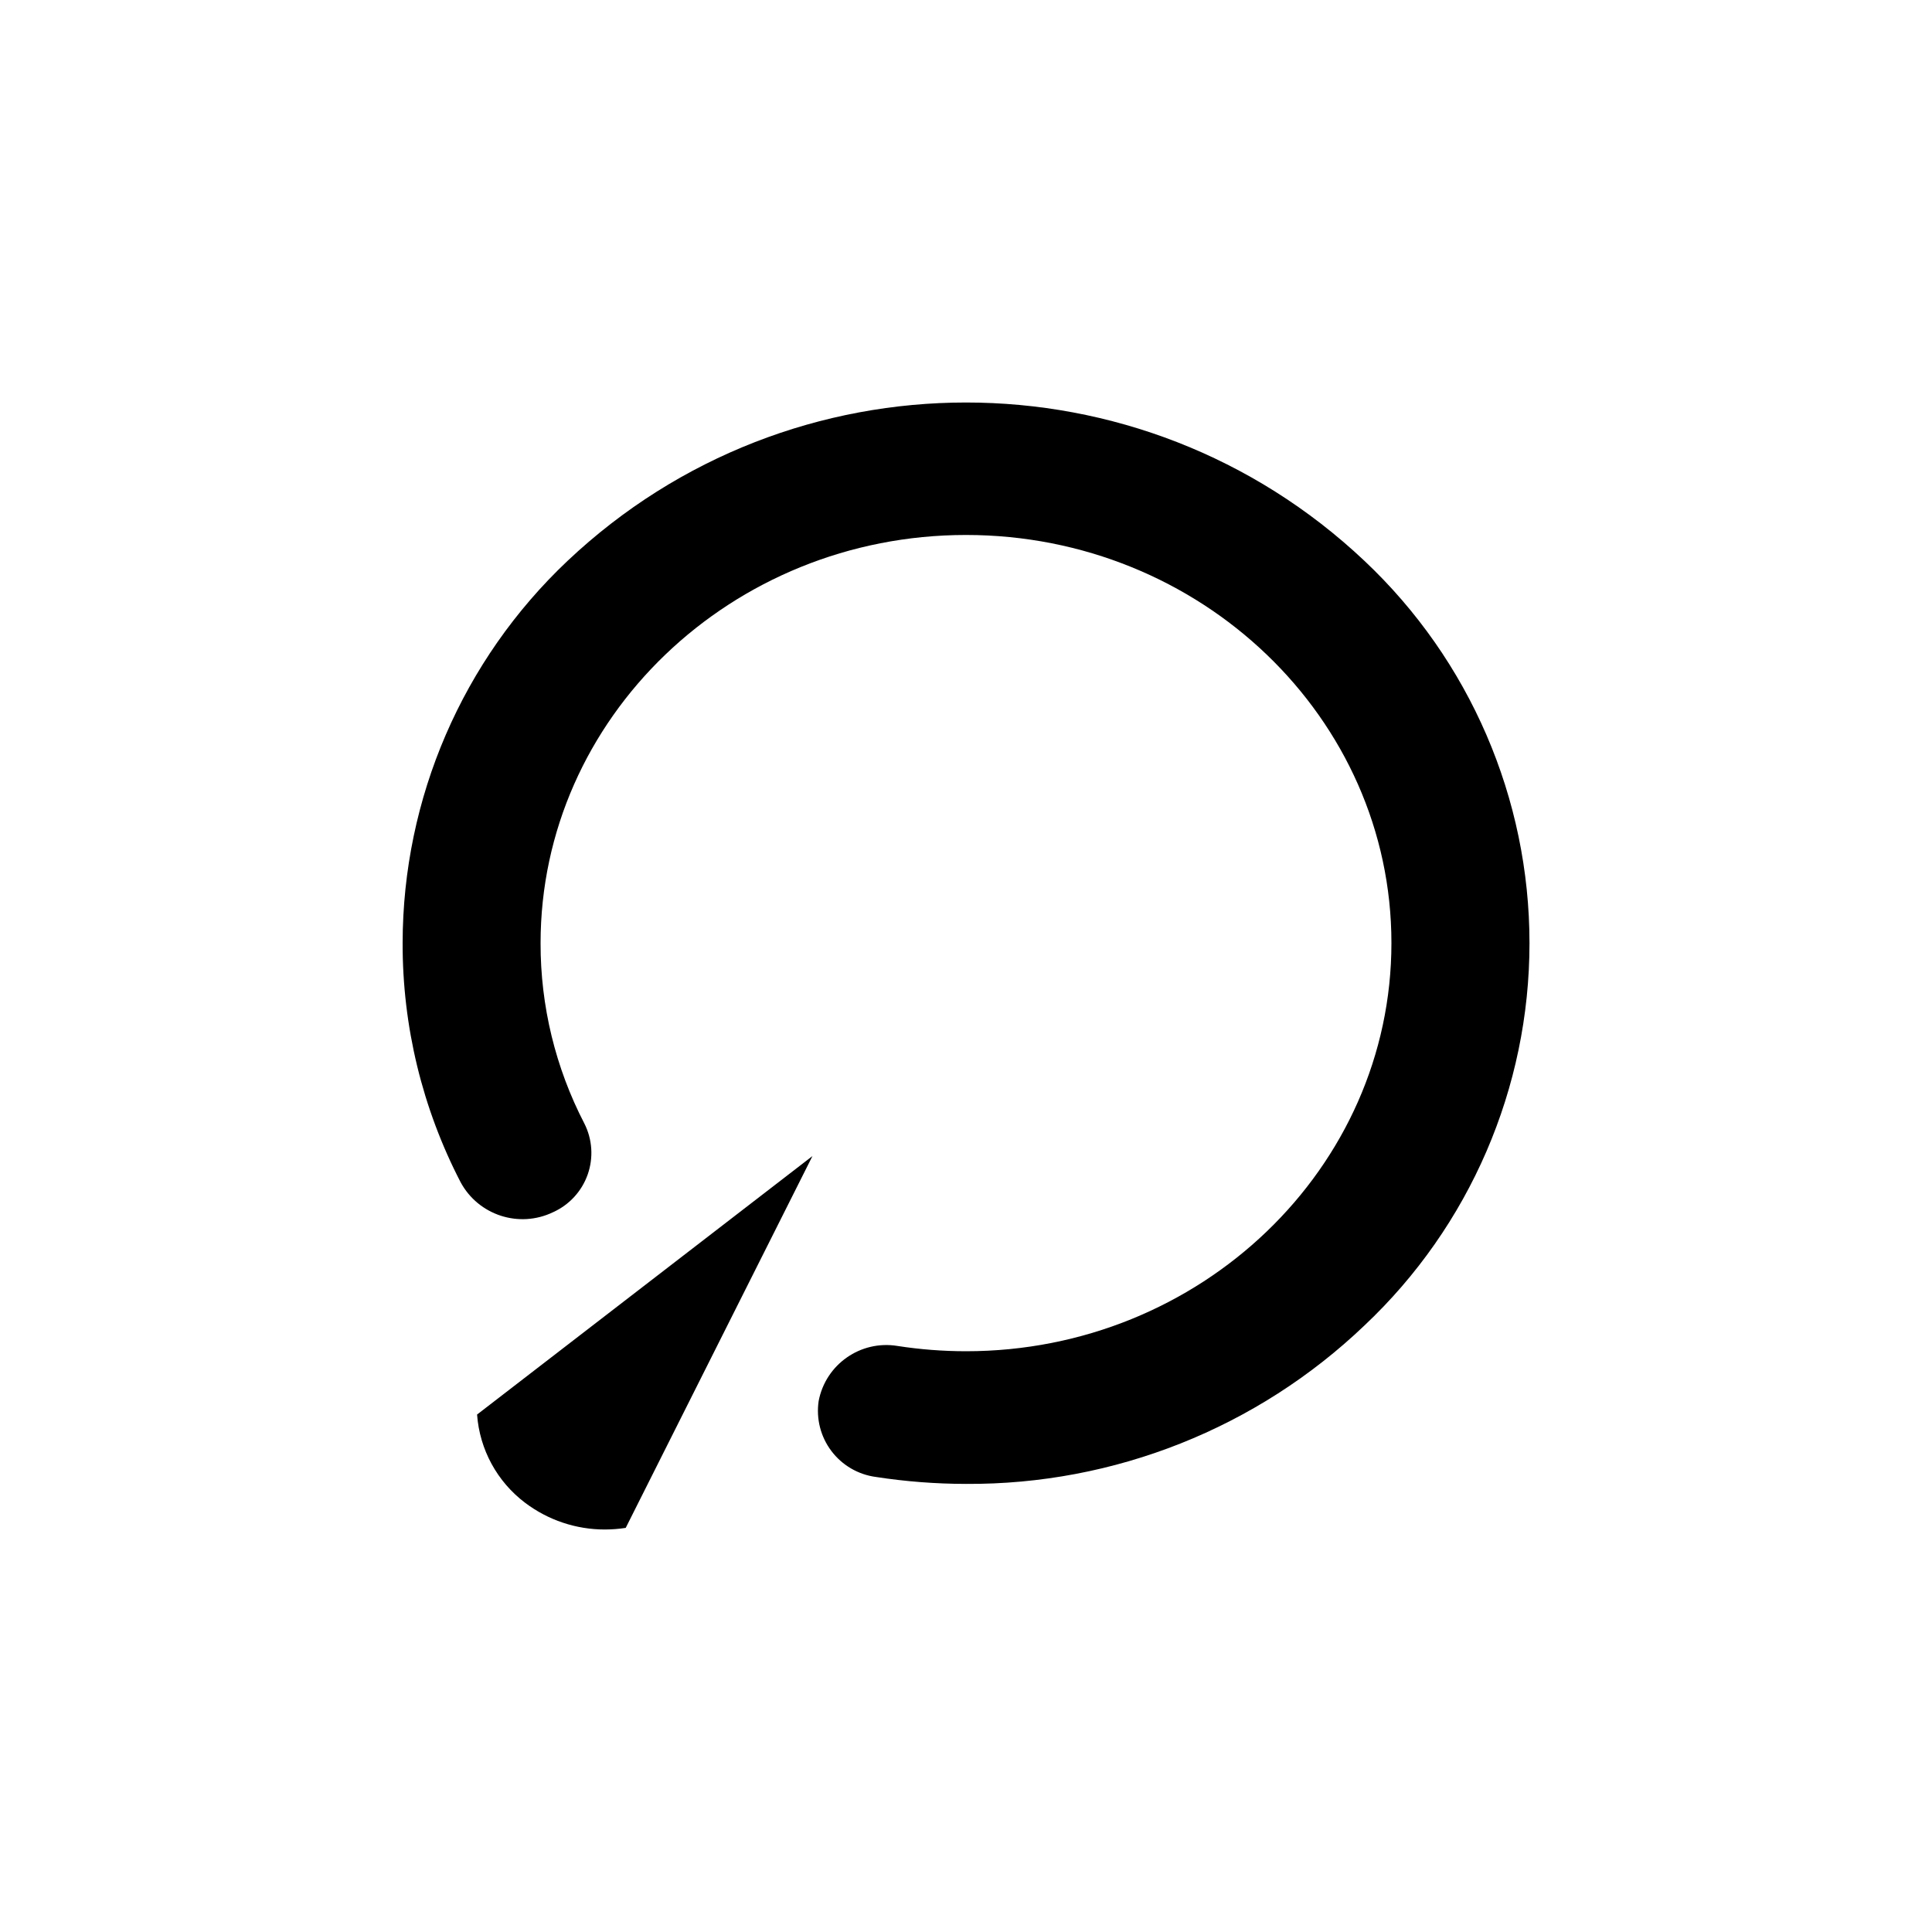
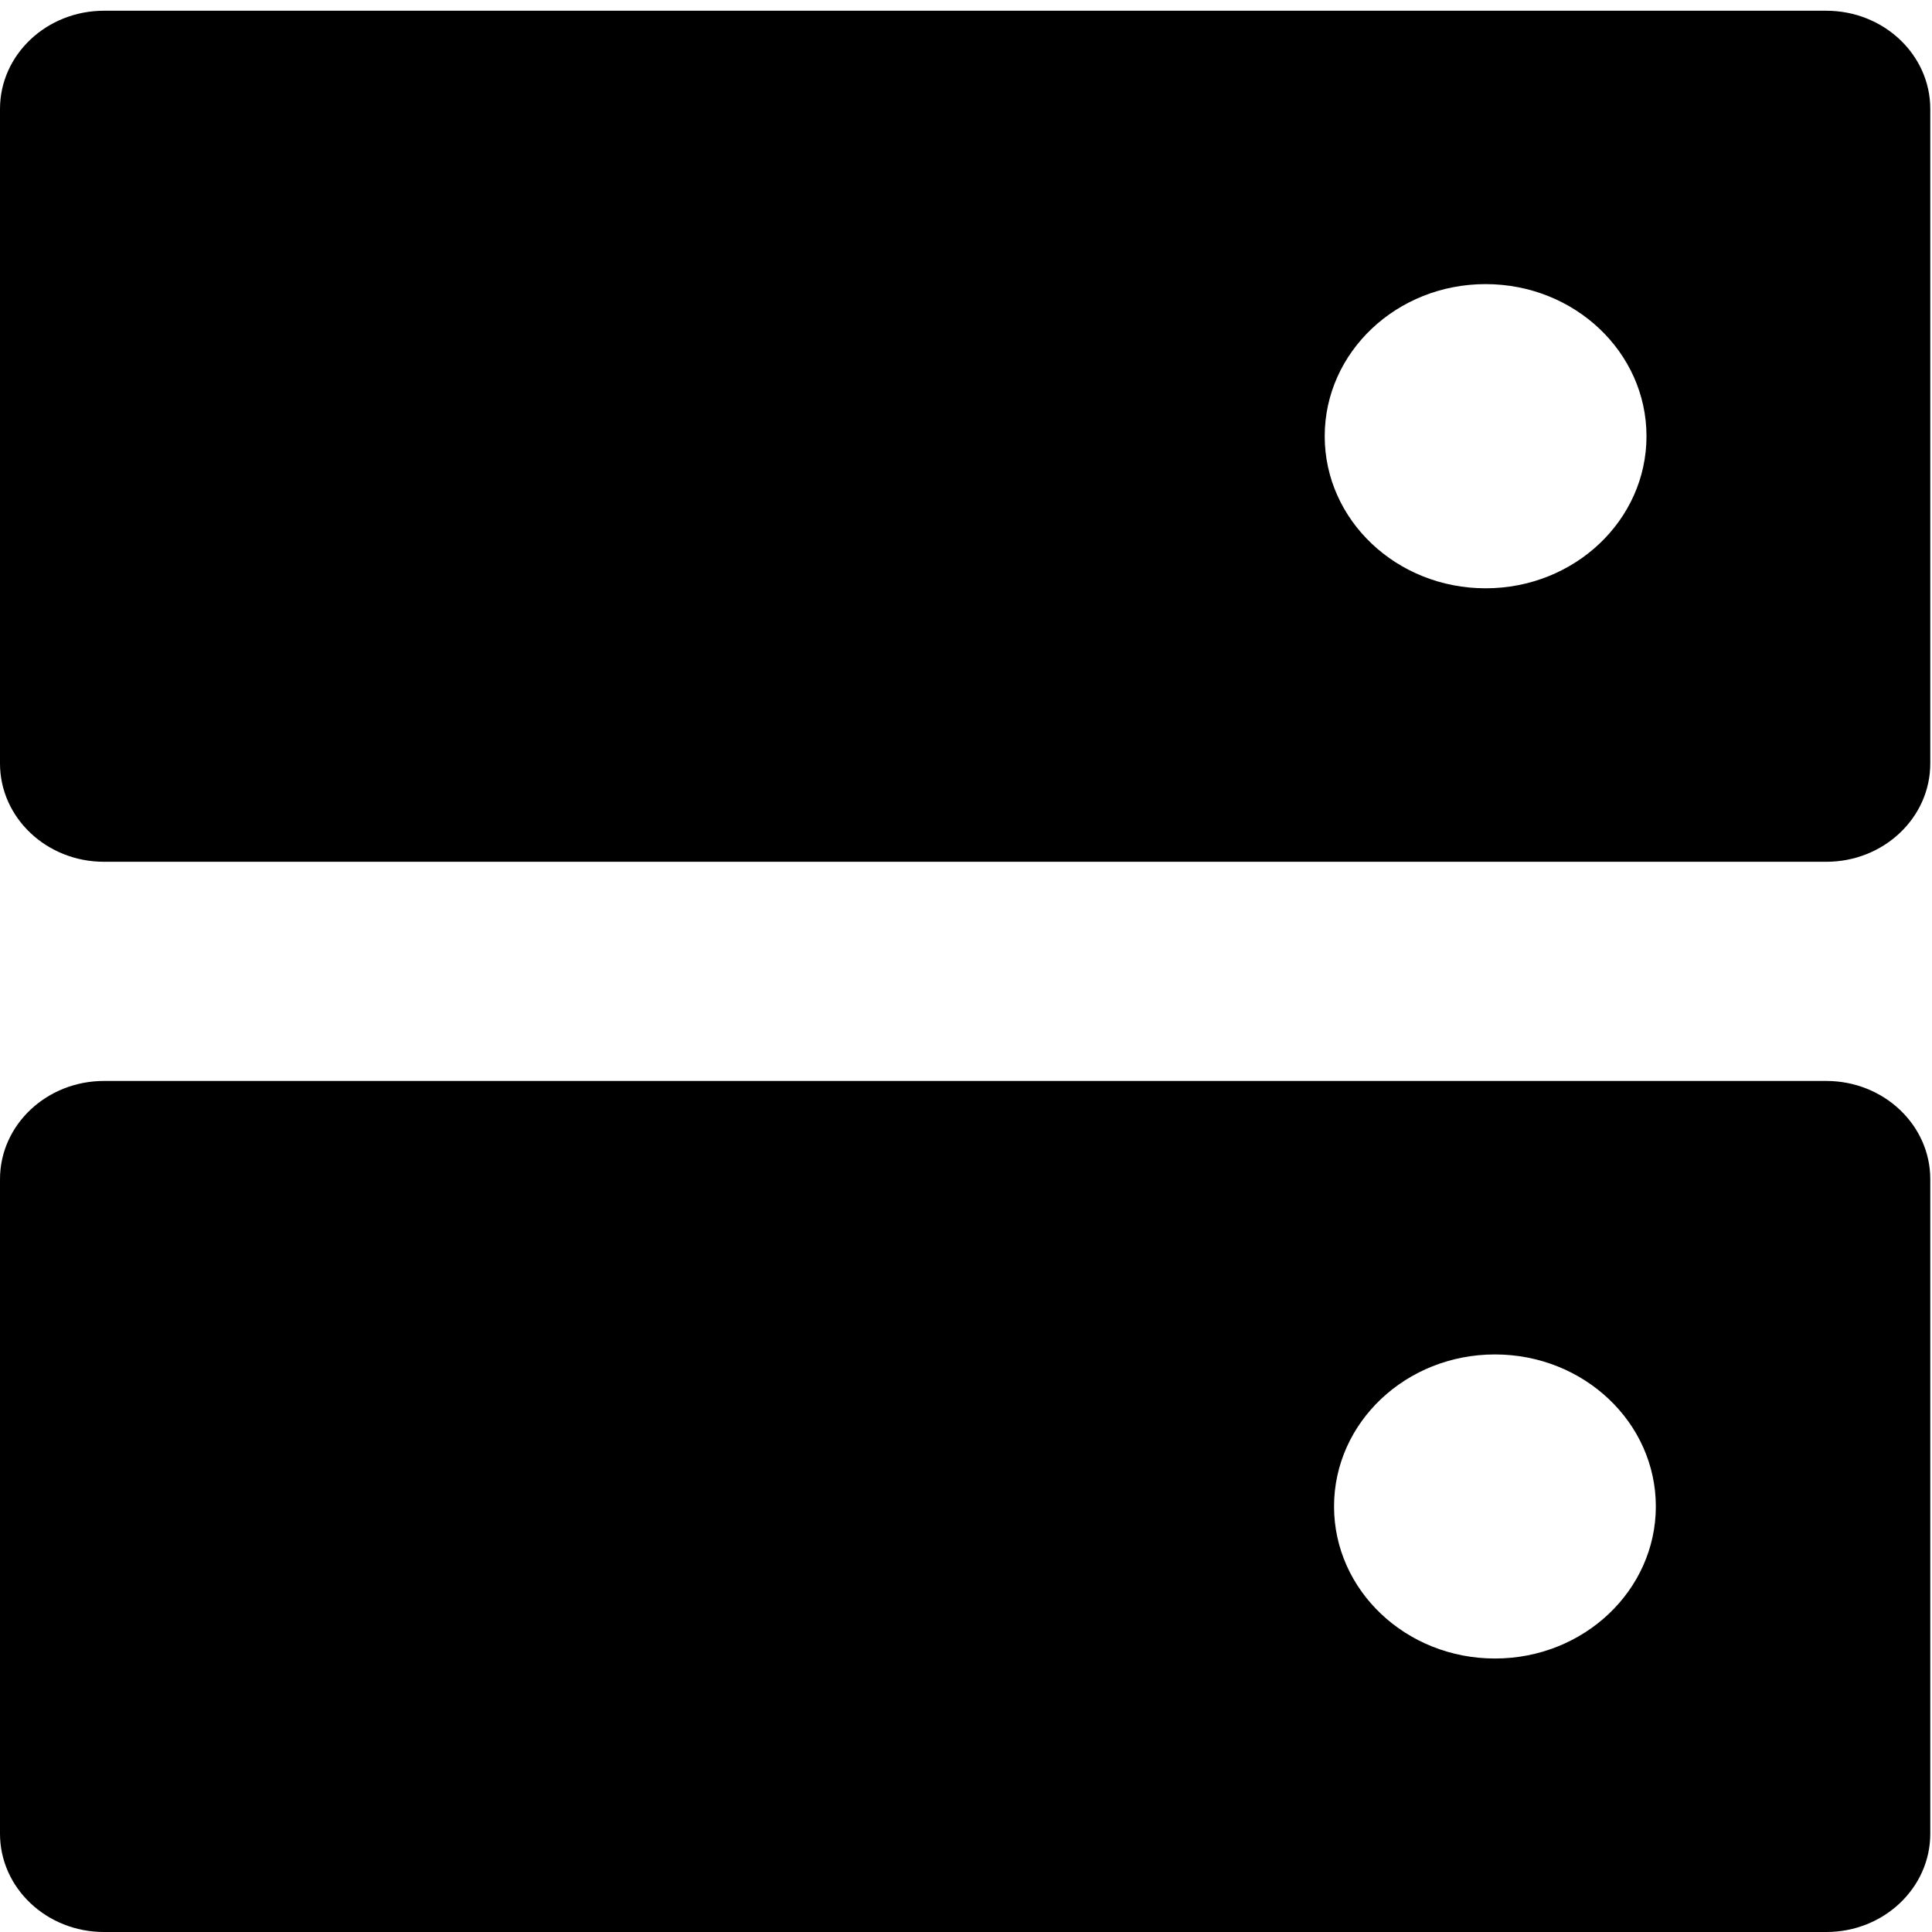
- <svg xmlns="http://www.w3.org/2000/svg" viewBox="0 0 300 300">
-   <path d="m74.08 219.65a18.88 18.88 0 0 0 7.47 13.71 20.51 20.51 0 0 0 12.38 4.14 21.86 21.86 0 0 0 3.23-.25l29-57.74zm75.92 10.77a92.5 92.5 0 0 1 -14-1.08 10.36 10.36 0 0 1 -8.88-11.79 10.7 10.7 0 0 1 12.25-8.55 69.68 69.68 0 0 0 10.63.82c36.43 0 66.06-28.44 66.06-63.39s-29.63-63.36-66.06-63.36-66.06 28.43-66.06 63.39a60.59 60.59 0 0 0 6.8 28 10.1 10.1 0 0 1 -4.86 13.77 10.93 10.93 0 0 1 -14.36-4.66 80.33 80.33 0 0 1 -9-37.16 81.73 81.73 0 0 1 25.61-59.32 90.13 90.13 0 0 1 123.74 0 81.57 81.57 0 0 1 0 118.73 88.81 88.81 0 0 1 -61.87 24.6z" fill="currentColor" fill-rule="evenodd" />
+ <svg xmlns="http://www.w3.org/2000/svg" height="18" viewBox="0 0 18 18" width="18">
+   <g fill="currentColor" fill-rule="evenodd">
+     <path d="m13.841 5.481c-.828 0-1.499-.634-1.499-1.417s.671-1.417 1.499-1.417 1.499.634 1.499 1.417-.671 1.417-1.499 1.417m3.174-5.381h-16.046c-.535 0-.969.41-.969.915v6.098c0 .505.433.916.969.916h16.046c.535 0 .969-.41.969-.916v-6.098c0-.505-.434-.915-.969-.915" />
+     <path d="m13.928 5.552c-.828 0-1.499-.634-1.499-1.417s.671-1.416 1.499-1.416 1.499.634 1.499 1.416-.671 1.417-1.499 1.417m3.087-5.381h-16.046c-.535 0-.969.41-.969.915v6.098c0 .505.433.916.969.916h16.046c.535 0 .969-.41.969-.916v-6.098c0-.505-.434-.915-.969-.915" transform="translate(0 9.9)" />
+   </g>
</svg>
